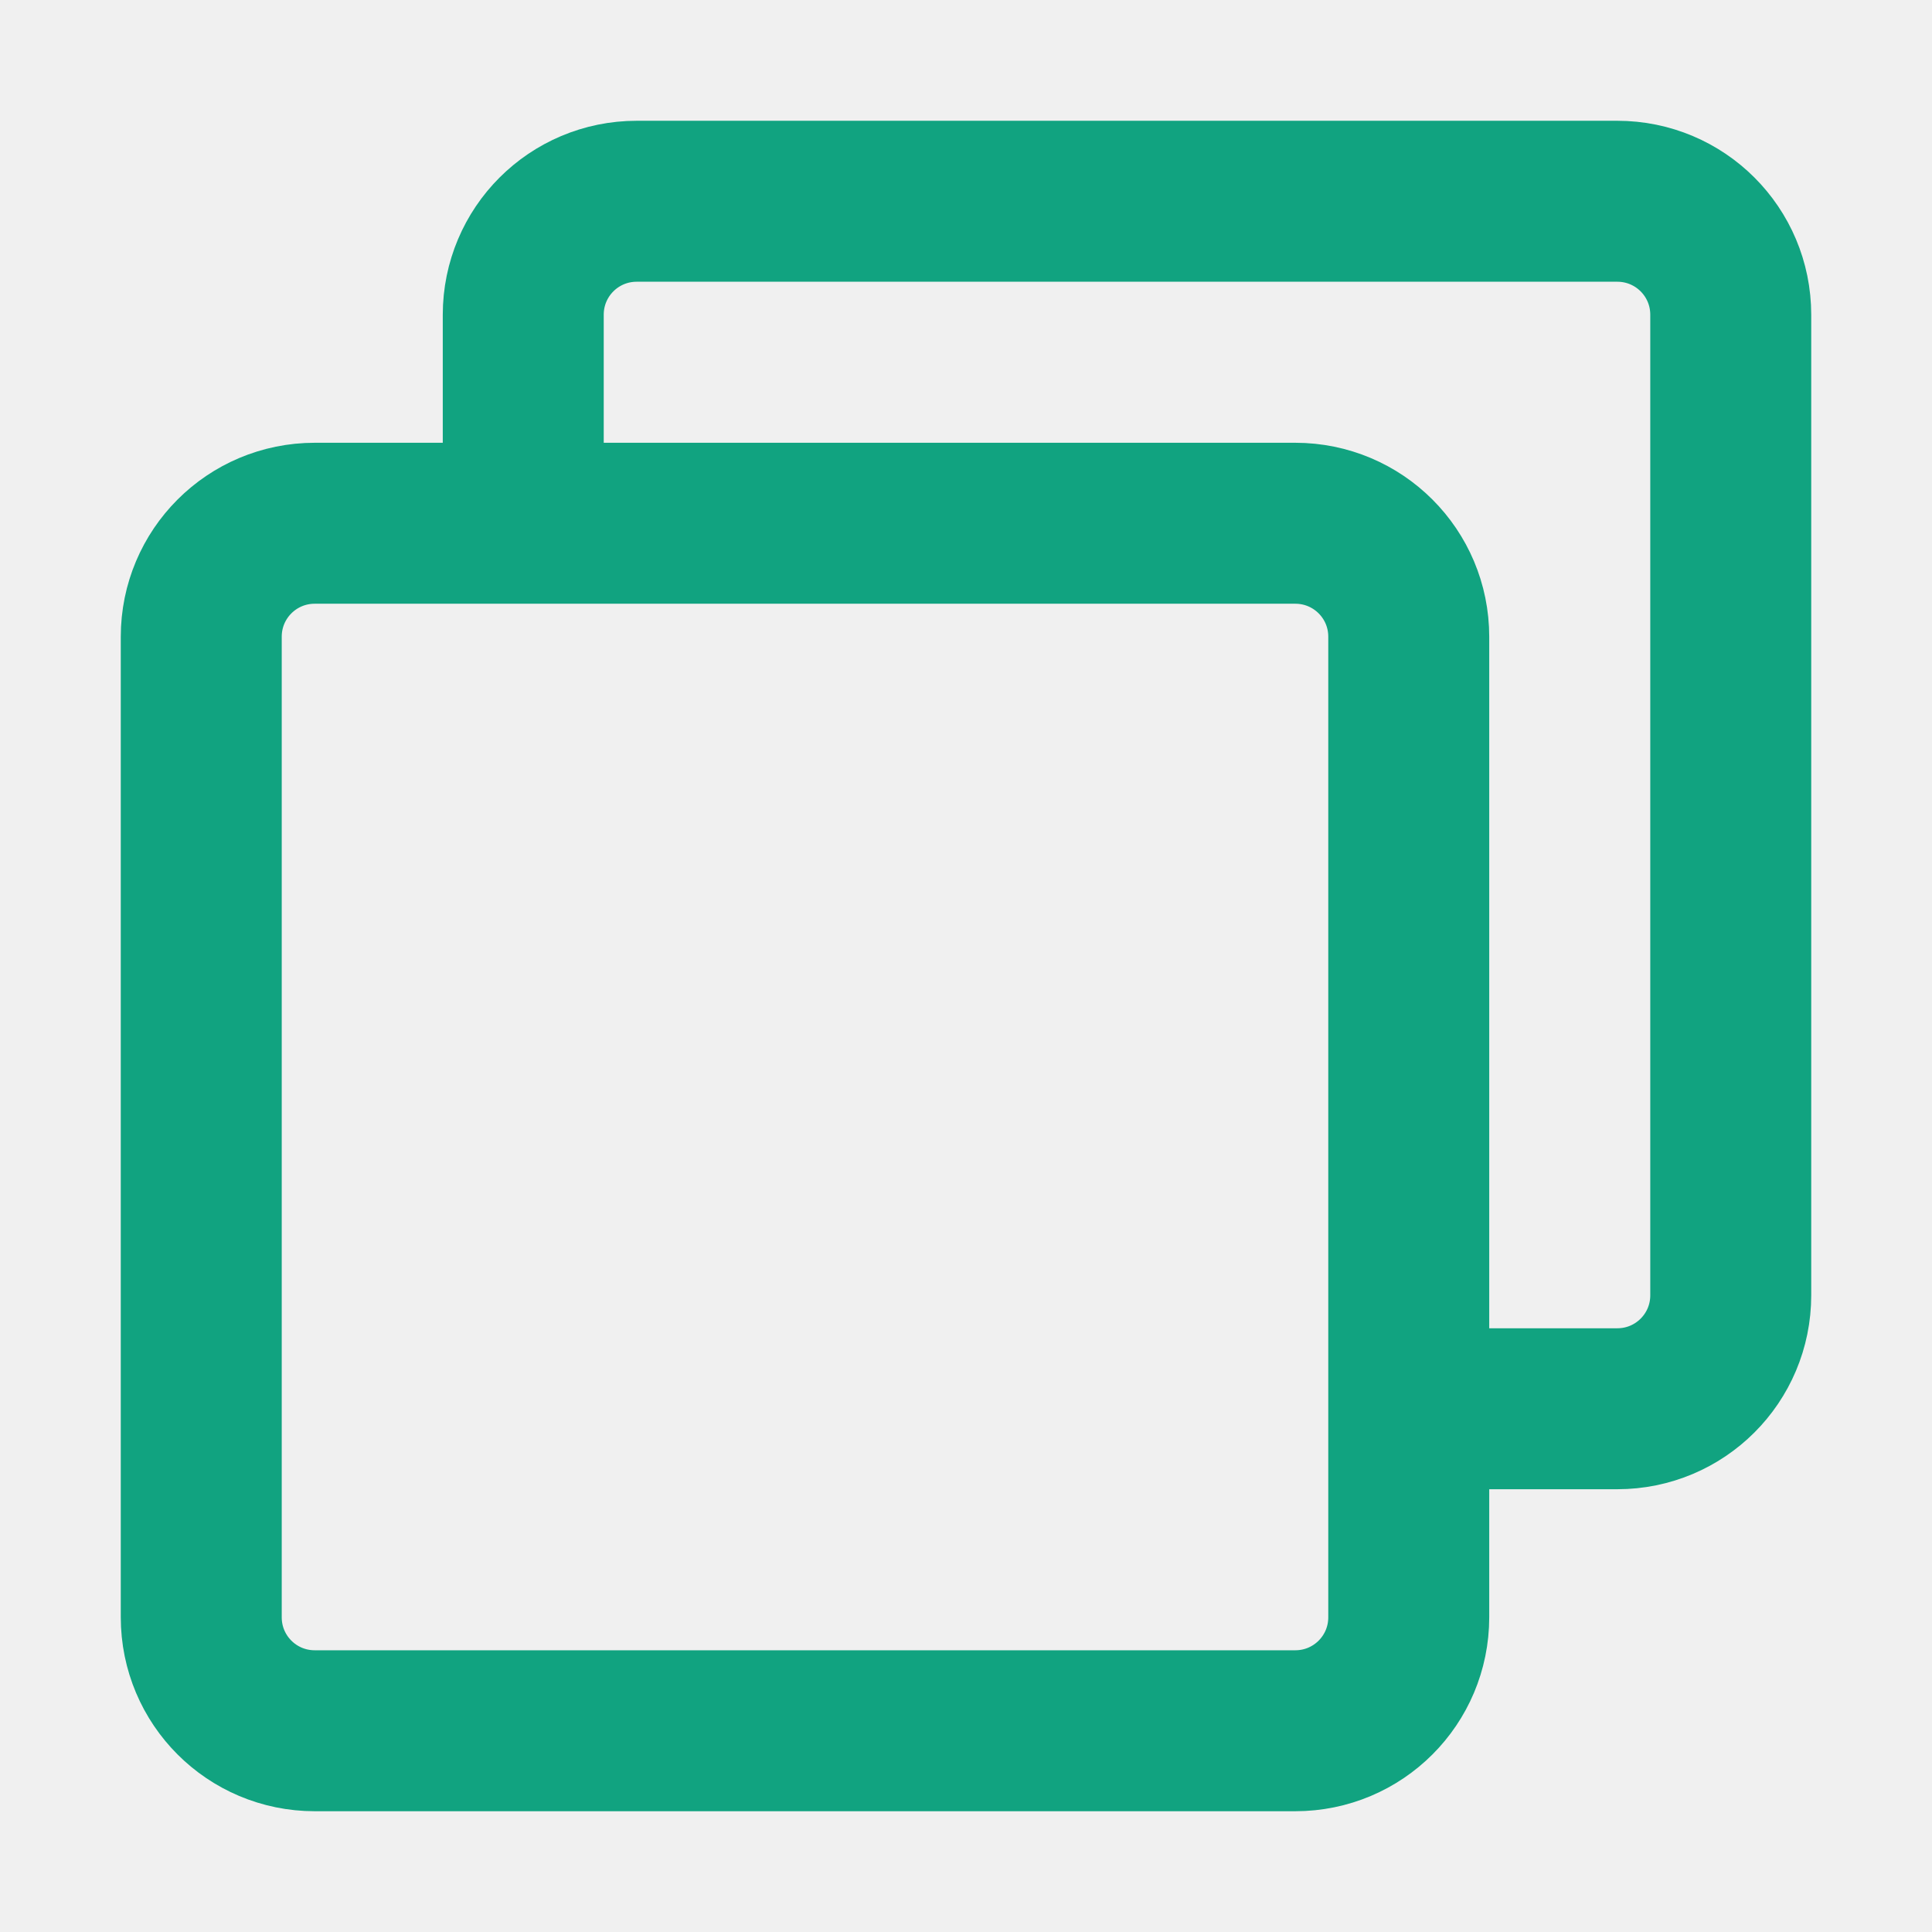
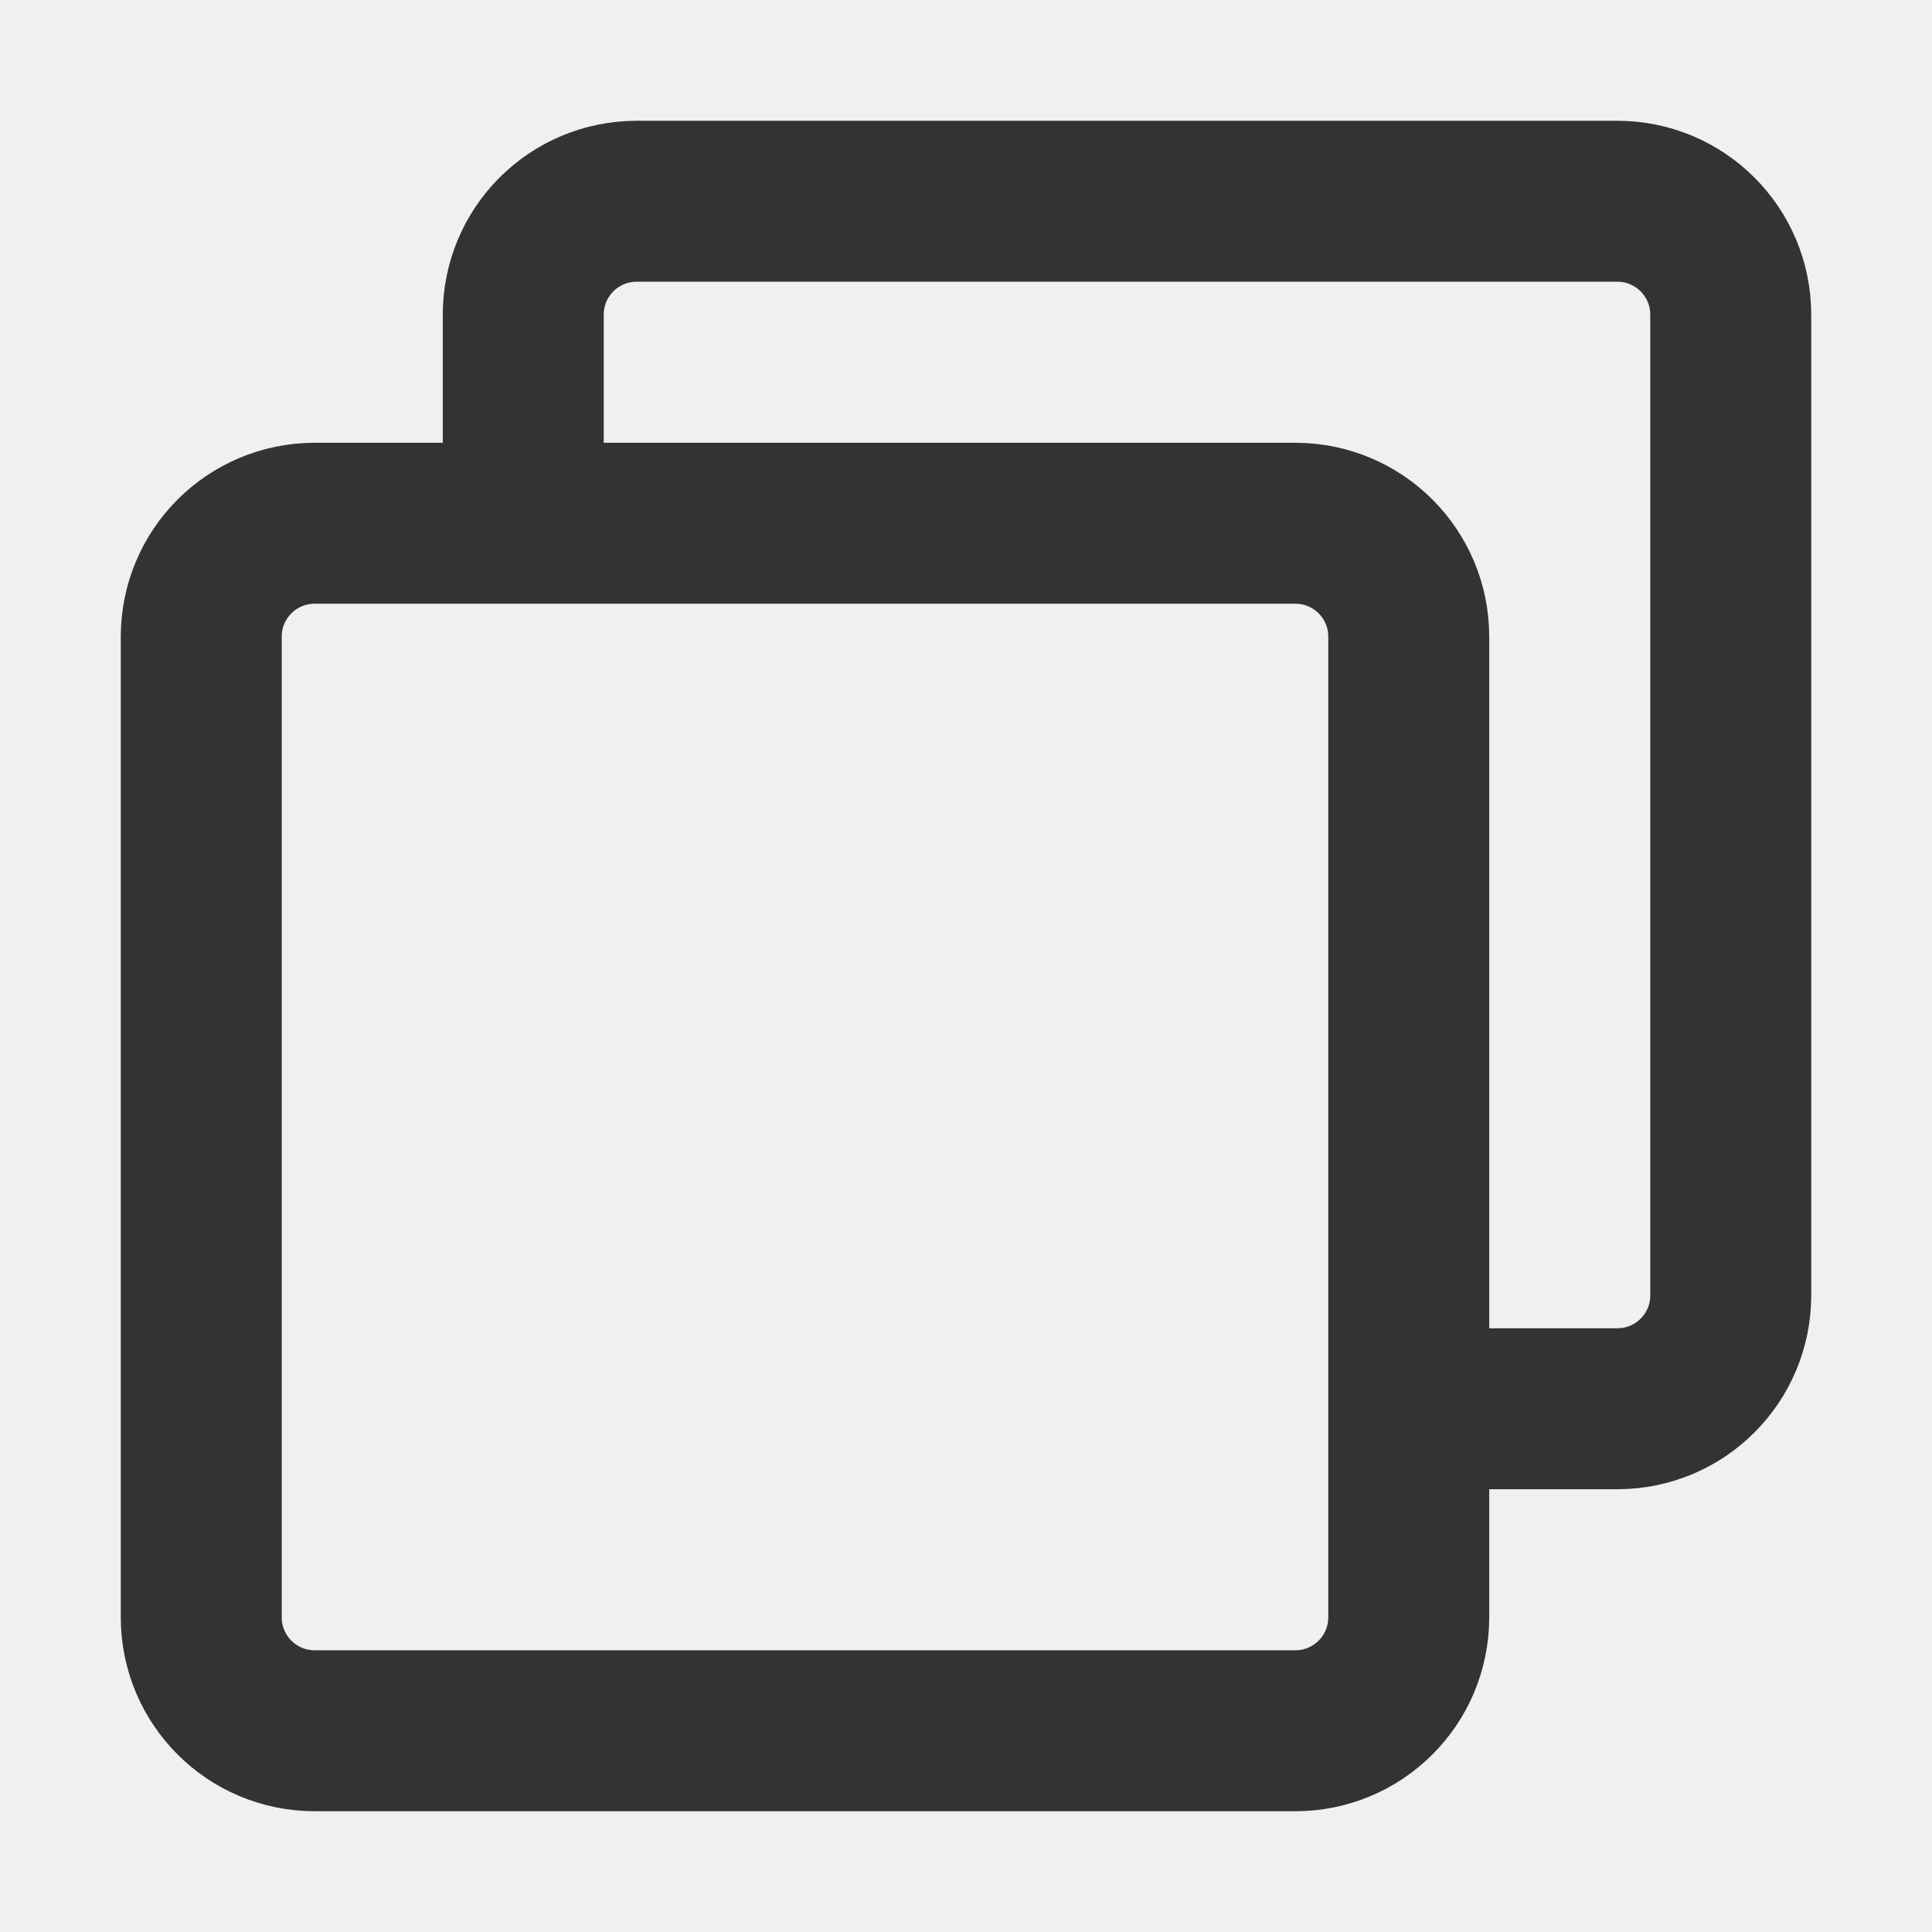
<svg xmlns="http://www.w3.org/2000/svg" xmlns:xlink="http://www.w3.org/1999/xlink" width="16" height="16" fill="none" viewBox="0 0 16 16">
  <defs>
    <rect id="path_0" width="16" height="16" x="0" y="0" />
  </defs>
  <g opacity="1" transform="translate(0 0) rotate(0 8 8)">
    <mask id="bg-mask-0" fill="#fff">
      <use xlink:href="#path_0" />
    </mask>
    <g mask="url(#bg-mask-0)">
-       <path id="路径 1" style="stroke:#11A380;stroke-width:1.333;stroke-opacity:1;stroke-dasharray:0 0" d="M0,2.48L0,0.94C0,0.42 0.42,0 0.94,0L9.06,0C9.58,0 10,0.42 10,0.94L10,9.06C10,9.58 9.58,10 9.06,10L7.51,10" transform="translate(4.333333 1.666667) rotate(0 5 5)" />
-       <path id="路径 2" style="stroke:#11A380;stroke-width:1.333;stroke-opacity:1;stroke-dasharray:0 0" d="M0.94,0C0.42,0 0,0.42 0,0.94L0,9.06C0,9.58 0.42,10 0.94,10L9.06,10C9.58,10 10,9.58 10,9.06L10,0.94C10,0.42 9.58,0 9.06,0L0.94,0Z" transform="translate(1.666667 4.333333) rotate(0 5 5)" />
+       <path id="路径 1" style="stroke:#333;stroke-width:1.333;stroke-opacity:1;stroke-dasharray:0 0" d="M0,2.48L0,0.94C0,0.42 0.42,0 0.94,0L9.06,0C9.58,0 10,0.42 10,0.94L10,9.06C10,9.58 9.58,10 9.06,10L7.51,10" transform="translate(4.333333 1.666667) rotate(0 5 5)" />
+       <path id="路径 2" style="stroke:#333;stroke-width:1.333;stroke-opacity:1;stroke-dasharray:0 0" d="M0.94,0C0.42,0 0,0.42 0,0.94L0,9.06C0,9.58 0.42,10 0.94,10L9.06,10C9.58,10 10,9.58 10,9.06L10,0.94C10,0.42 9.58,0 9.06,0L0.94,0Z" transform="translate(1.666667 4.333333) rotate(0 5 5)" />
    </g>
  </g>
</svg>
